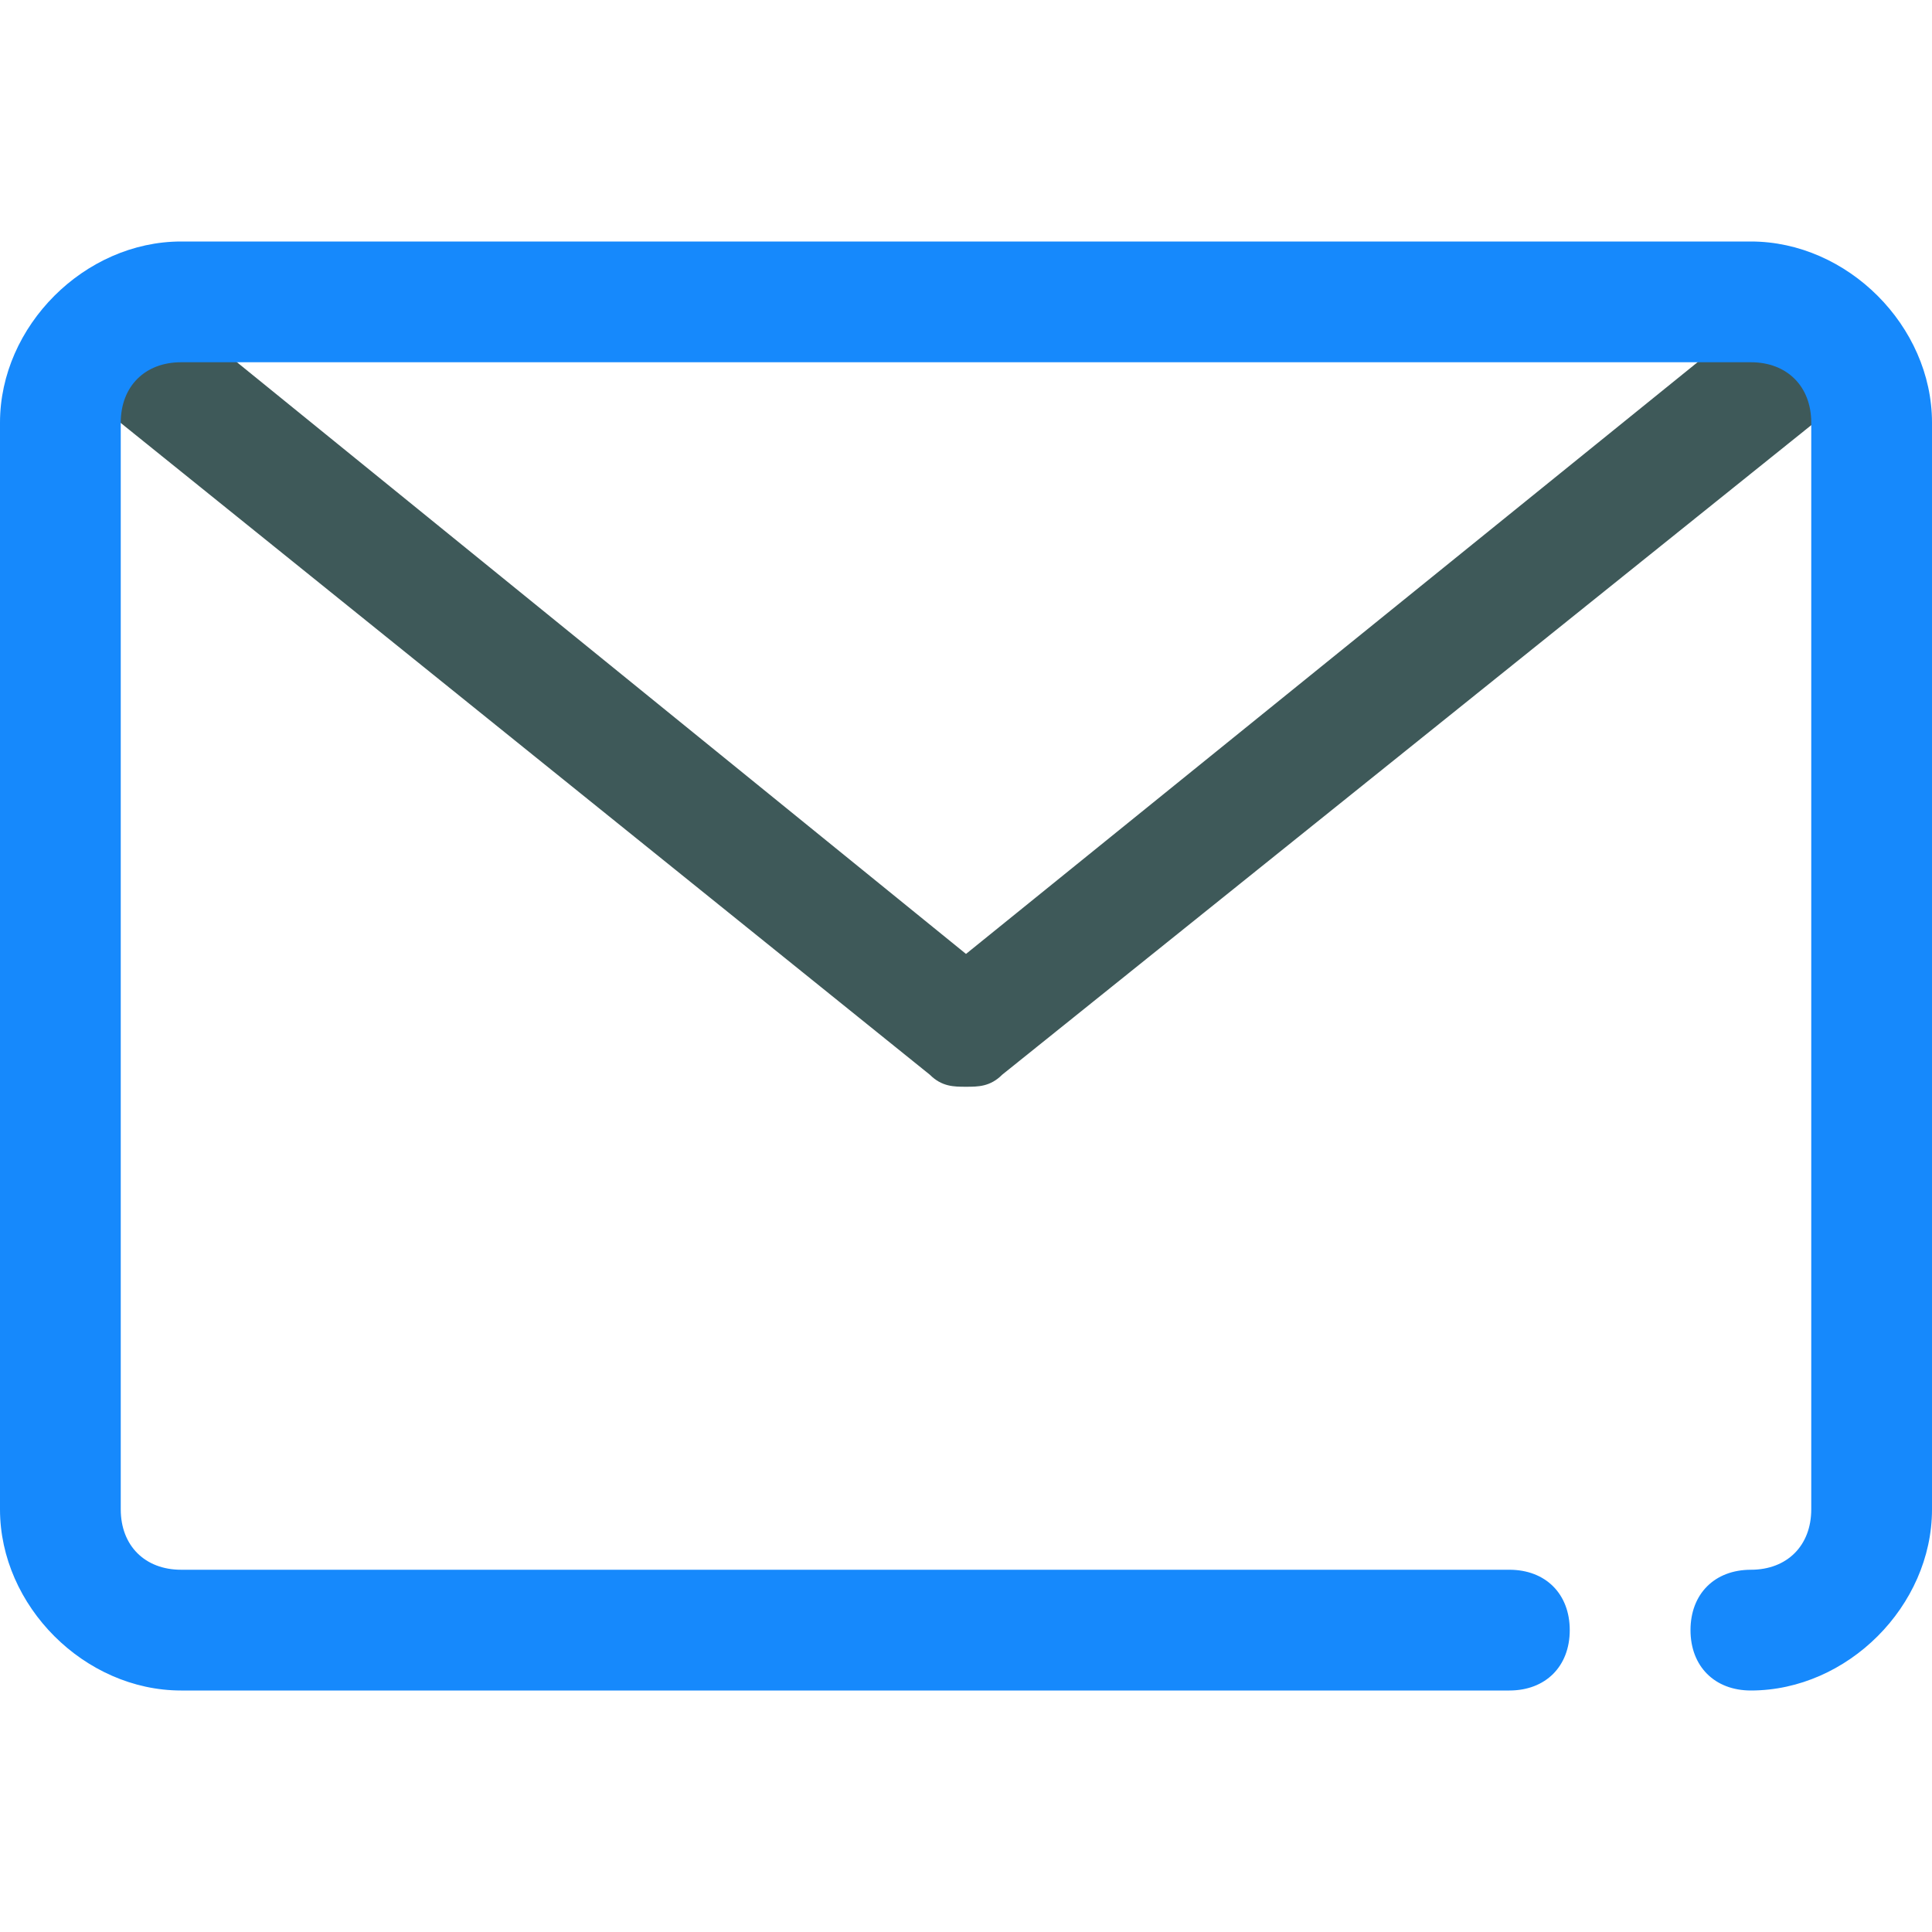
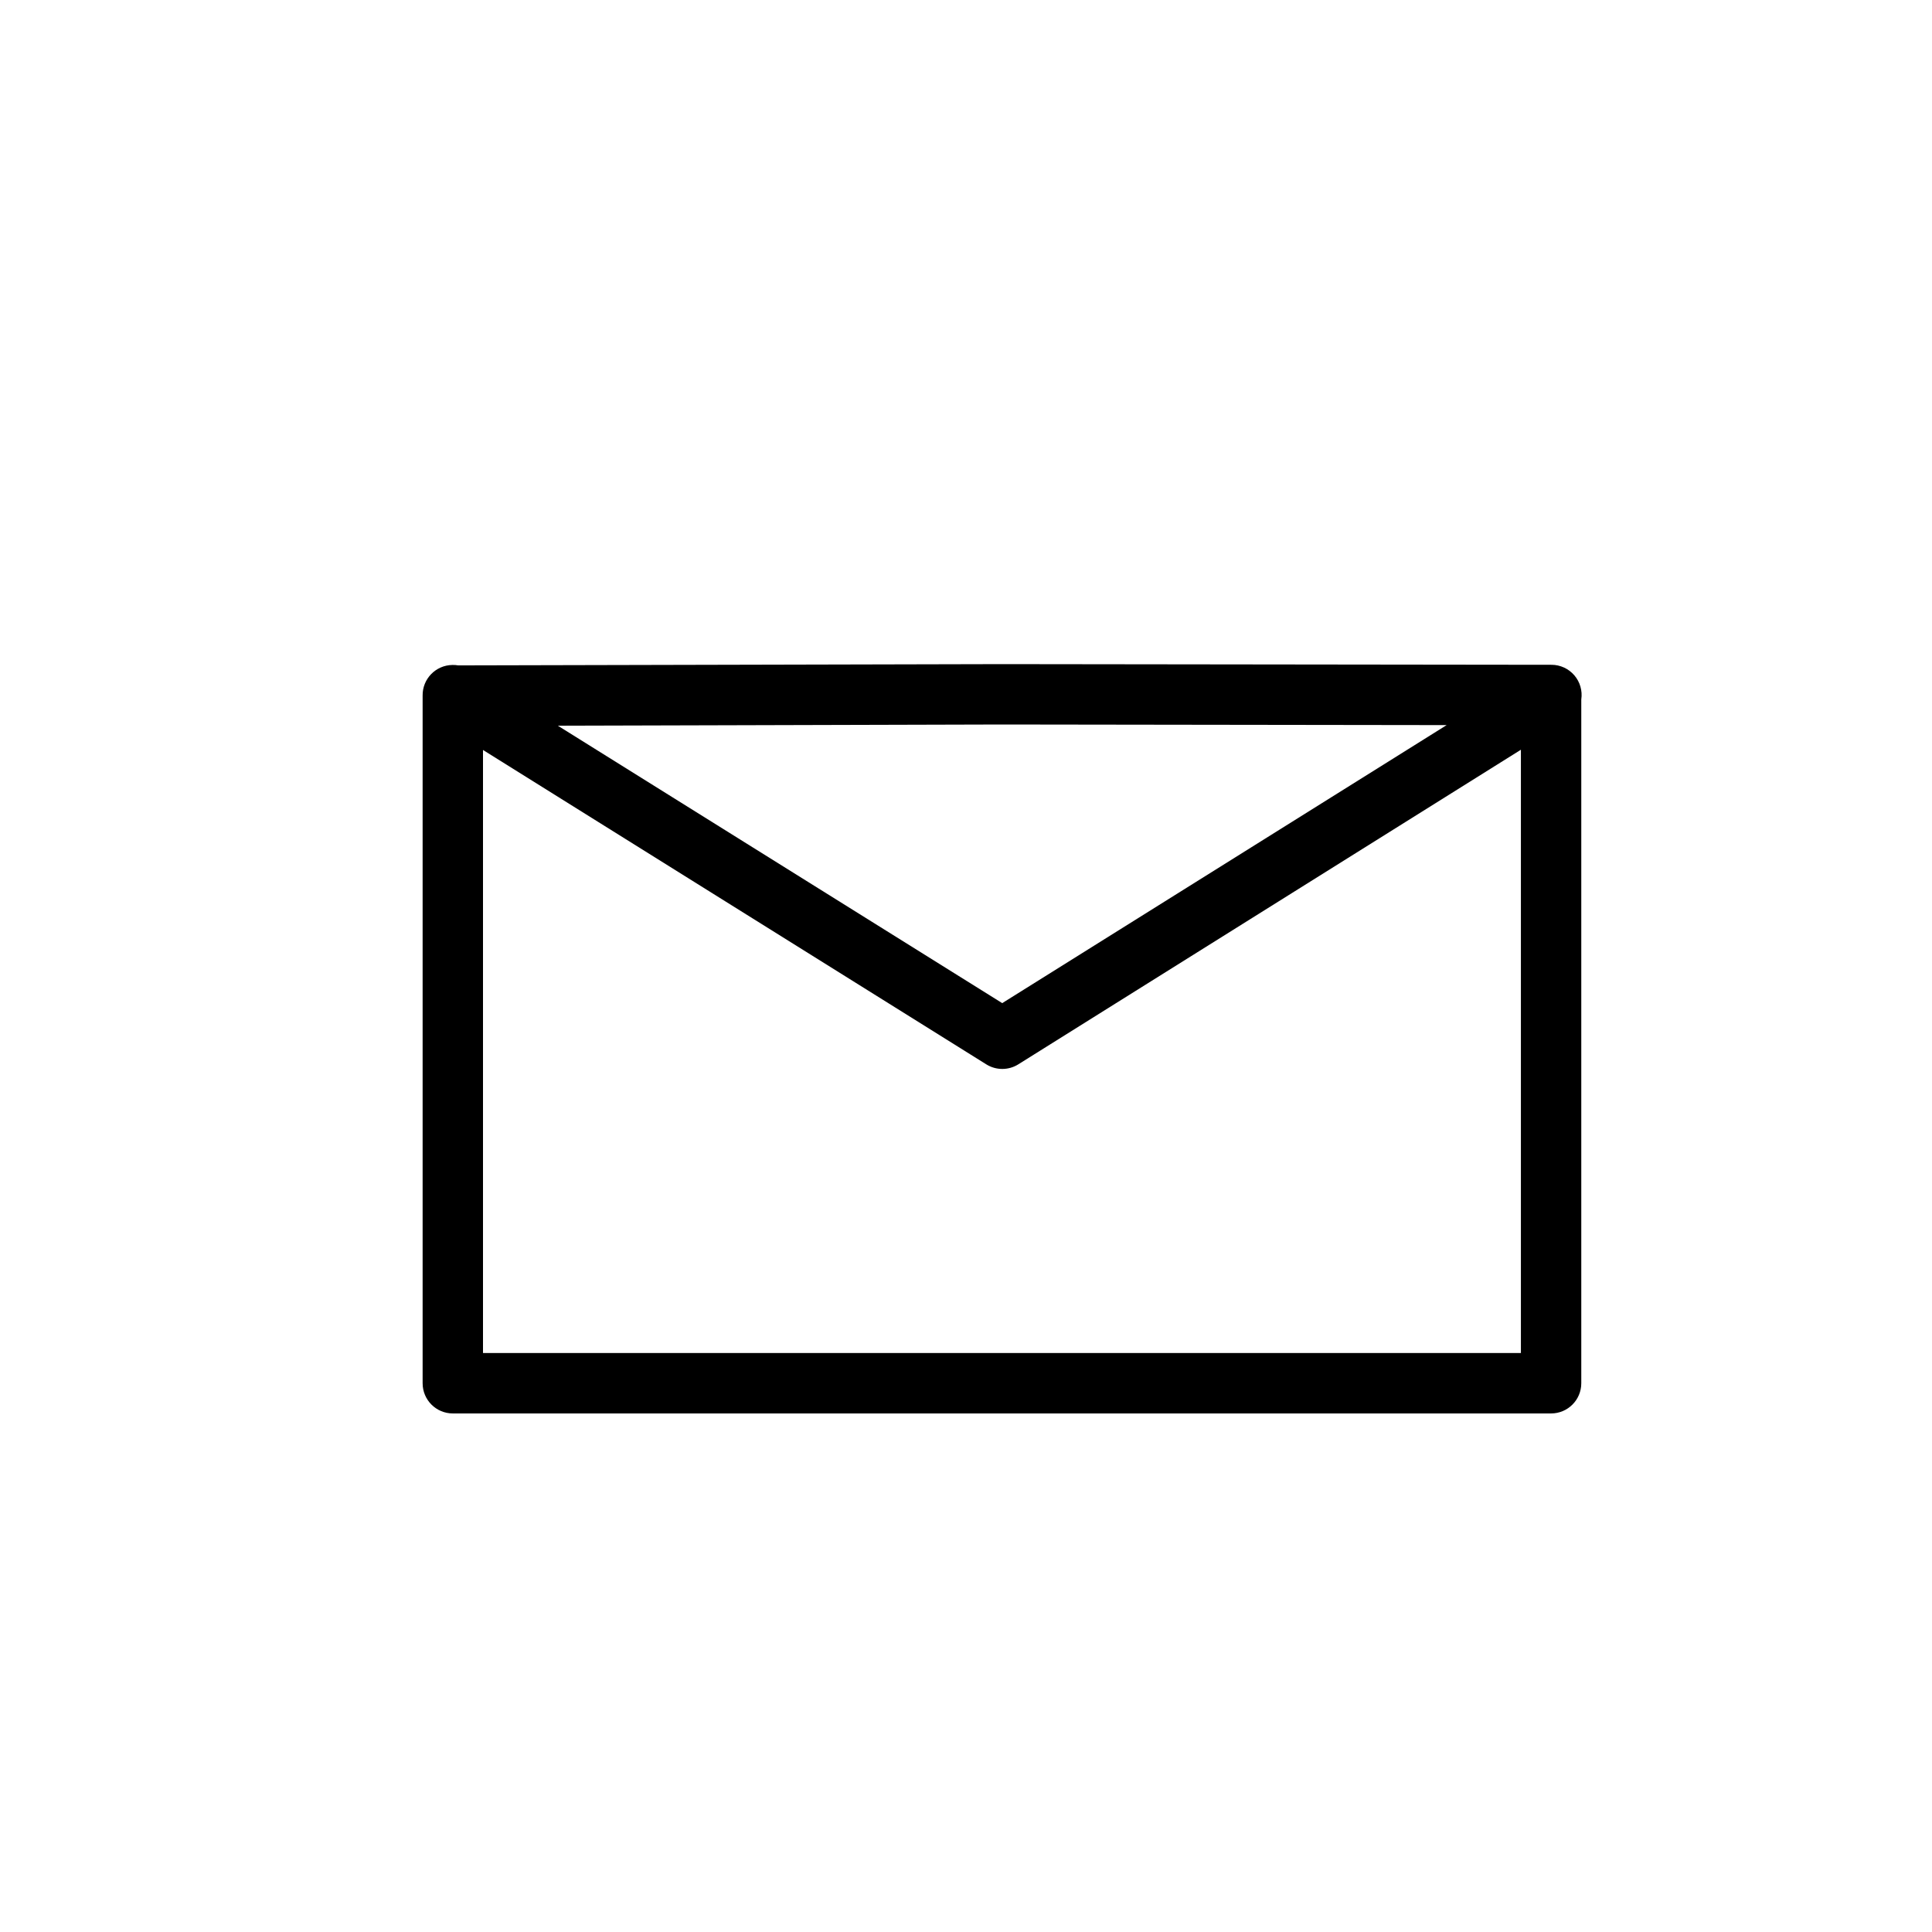
- <svg xmlns="http://www.w3.org/2000/svg" enable-background="new 0 0 16 16" viewBox="0 0 16 16">
-   <g display="none">
-     <path fill="none" stroke="#000" stroke-linecap="round" stroke-linejoin="round" stroke-miterlimit="10" d="M12.5,13.5h-11c-0.6,0-1-0.4-1-1v-9c0-0.6,0.4-1,1-1h13c0.6,0,1,0.4,1,1v9c0,0.6-0.4,1-1,1" />
-     <polyline fill="none" stroke="#000" stroke-linejoin="round" stroke-miterlimit="10" points="15.2 2.8 8 8.5 .8 2.8" />
-   </g>
-   <path d="M14.5,2h-13C0.7,2,0,2.7,0,3.5v9C0,13.3,0.7,14,1.5,14h11c0.3,0,0.5-0.2,0.5-0.5S12.8,13,12.5,13h-11   C1.2,13,1,12.8,1,12.5v-9l6.7,5.4C7.8,9,7.9,9,8,9s0.2,0,0.3-0.1L15,3.5v9c0,0.3-0.2,0.5-0.5,0.5c-0.3,0-0.5,0.2-0.5,0.5   s0.2,0.5,0.5,0.5c0.8,0,1.5-0.7,1.5-1.5v-9C16,2.7,15.3,2,14.5,2z M8,7.9L1.9,3h12.1L8,7.9z" display="none" />
-   <g display="none">
-     <path fill="#f9b65f" d="M15.2,2.8L8,8.5L2,3.7v7.8c0,1.1,0.9,2,2,2h10.5c0.6,0,1-0.4,1-1v-9C15.5,3.2,15.4,2.9,15.2,2.8z" />
-     <path fill="#e67e22" d="M15.2,2.8L8,8.5L0.8,2.8C1,2.6,1.2,2.5,1.5,2.5h13C14.8,2.5,15,2.6,15.2,2.8z" />
-     <path fill="#3e3643" d="M14.5,2h-13C0.7,2,0,2.7,0,3.5v9C0,13.3,0.7,14,1.5,14h11c0.3,0,0.5-0.2,0.5-0.5S12.8,13,12.5,13h-11    C1.2,13,1,12.8,1,12.5v-9l6.7,5.4C7.8,9,7.9,9,8,9s0.2,0,0.3-0.1L15,3.5v9c0,0.3-0.2,0.5-0.5,0.5c-0.3,0-0.5,0.2-0.5,0.5    s0.2,0.5,0.5,0.5c0.8,0,1.5-0.7,1.5-1.5v-9C16,2.7,15.3,2,14.5,2z M8,7.9L1.9,3h12.1L8,7.9z" />
-   </g>
-   <g display="none">
-     <path fill="#fc9942" d="M15.5,2.4L15.5,2.4C15.5,2.4,15.5,2.4,15.5,2.4c-0.1-0.1-0.2-0.1-0.2-0.2C15.1,2.1,15,2.1,14.8,2    c-0.1,0-0.2,0-0.3,0H8v7c0.1,0,0.2,0,0.3-0.1l7.2-5.8c0.1-0.1,0.2-0.2,0.2-0.4C15.7,2.6,15.6,2.5,15.5,2.4z" />
-     <path fill="#ffda45" d="M15.5,2.4c0.1,0.1,0.2,0.2,0.2,0.4c0,0.1-0.1,0.3-0.2,0.4L8.3,8.9C8.2,9,8.1,9,8,9v5h6.5    c0.8,0,1.5-0.7,1.5-1.5v-9C16,3.1,15.8,2.7,15.5,2.4z" />
-     <path fill="#ffc247" d="M8,2H1.5C1.4,2,1.3,2,1.2,2C1,2.1,0.9,2.1,0.7,2.2c-0.1,0-0.1,0.1-0.2,0.1c0,0,0,0,0,0l0,0    C0.4,2.5,0.3,2.6,0.3,2.8c0,0.1,0.1,0.3,0.2,0.4l7.2,5.8C7.8,9,7.9,9,8,9V2z" />
-     <path fill="#ffee6e" d="M8,9C7.9,9,7.8,9,7.7,8.9L0.5,3.1C0.4,3,0.3,2.9,0.3,2.8c0-0.1,0.1-0.3,0.2-0.4C0.2,2.7,0,3.1,0,3.5v9    C0,13.3,0.7,14,1.5,14H8V9z" />
-   </g>
-   <path fill="#3e5959" d="M8,9C7.9,9,7.8,9,7.7,8.9L0.5,3.1l0.6-0.8L8,7.9l6.8-5.5l0.6,0.8L8.3,8.9C8.2,9,8.1,9,8,9z" />
-   <path fill="#1689fc" d="M14.5,14c-0.3,0-0.5-0.2-0.5-0.5s0.2-0.5,0.5-0.5c0.3,0,0.5-0.2,0.5-0.5v-9C15,3.2,14.8,3,14.5,3h-13     C1.2,3,1,3.2,1,3.5v9C1,12.8,1.2,13,1.5,13h11c0.3,0,0.5,0.2,0.5,0.5S12.8,14,12.5,14h-11C0.7,14,0,13.3,0,12.5v-9     C0,2.7,0.7,2,1.5,2h13C15.3,2,16,2.7,16,3.5v9C16,13.3,15.3,14,14.5,14z" />
-   <g display="none">
-     <path fill="#00ecce" d="M15.5,3.5v9c0,0.5-0.5,1-1,1h-13c-0.5,0-1-0.5-1-1v-9c0-0.3,0.1-0.6,0.3-0.8L8,8.5l7.2-5.8    C15.4,2.9,15.5,3.2,15.5,3.5z" />
-     <path fill="#01a28e" d="M14.5,2h-13C0.7,2,0,2.7,0,3.5v9C0,13.3,0.7,14,1.5,14h11c0.3,0,0.5-0.2,0.5-0.5S12.8,13,12.5,13h-11    C1.2,13,1,12.8,1,12.5v-9l6.7,5.4C7.8,9,7.9,9,8,9s0.2,0,0.3-0.1L15,3.5v9c0,0.3-0.2,0.5-0.5,0.5c-0.3,0-0.5,0.2-0.5,0.5    s0.2,0.5,0.5,0.5c0.8,0,1.5-0.7,1.5-1.5v-9C16,2.7,15.3,2,14.5,2z M8,7.9L1.9,3h12.1L8,7.9z" />
-   </g>
+ <svg xmlns="http://www.w3.org/2000/svg" width="32" height="32">
+   <path d="m16.6 11-9.008.021a.5.5 0 0 0-.002 0 .5.5 0 0 0-.098-.007.5.5 0 0 0-.492.507v11.39a.5.5 0 0 0 .5.5h18.191a.5.5 0 0 0 .5-.5V11.585a.5.5 0 0 0-.492-.574L16.6 11zm0 1h.002l7.359.01-7.361 4.605-7.36-4.595L16.6 12zm8.591.418v9.992H8v-9.988l8.336 5.207a.5.5 0 0 0 .53 0l8.325-5.211z" color="#000" font-family="sans-serif" font-weight="400" overflow="visible" style="line-height:normal;text-indent:0;text-align:start;text-decoration-line:none;text-decoration-style:solid;text-decoration-color:#000;text-transform:none;block-progression:tb;white-space:normal;isolation:auto;mix-blend-mode:normal;solid-color:#000;solid-opacity:1" />
</svg>
